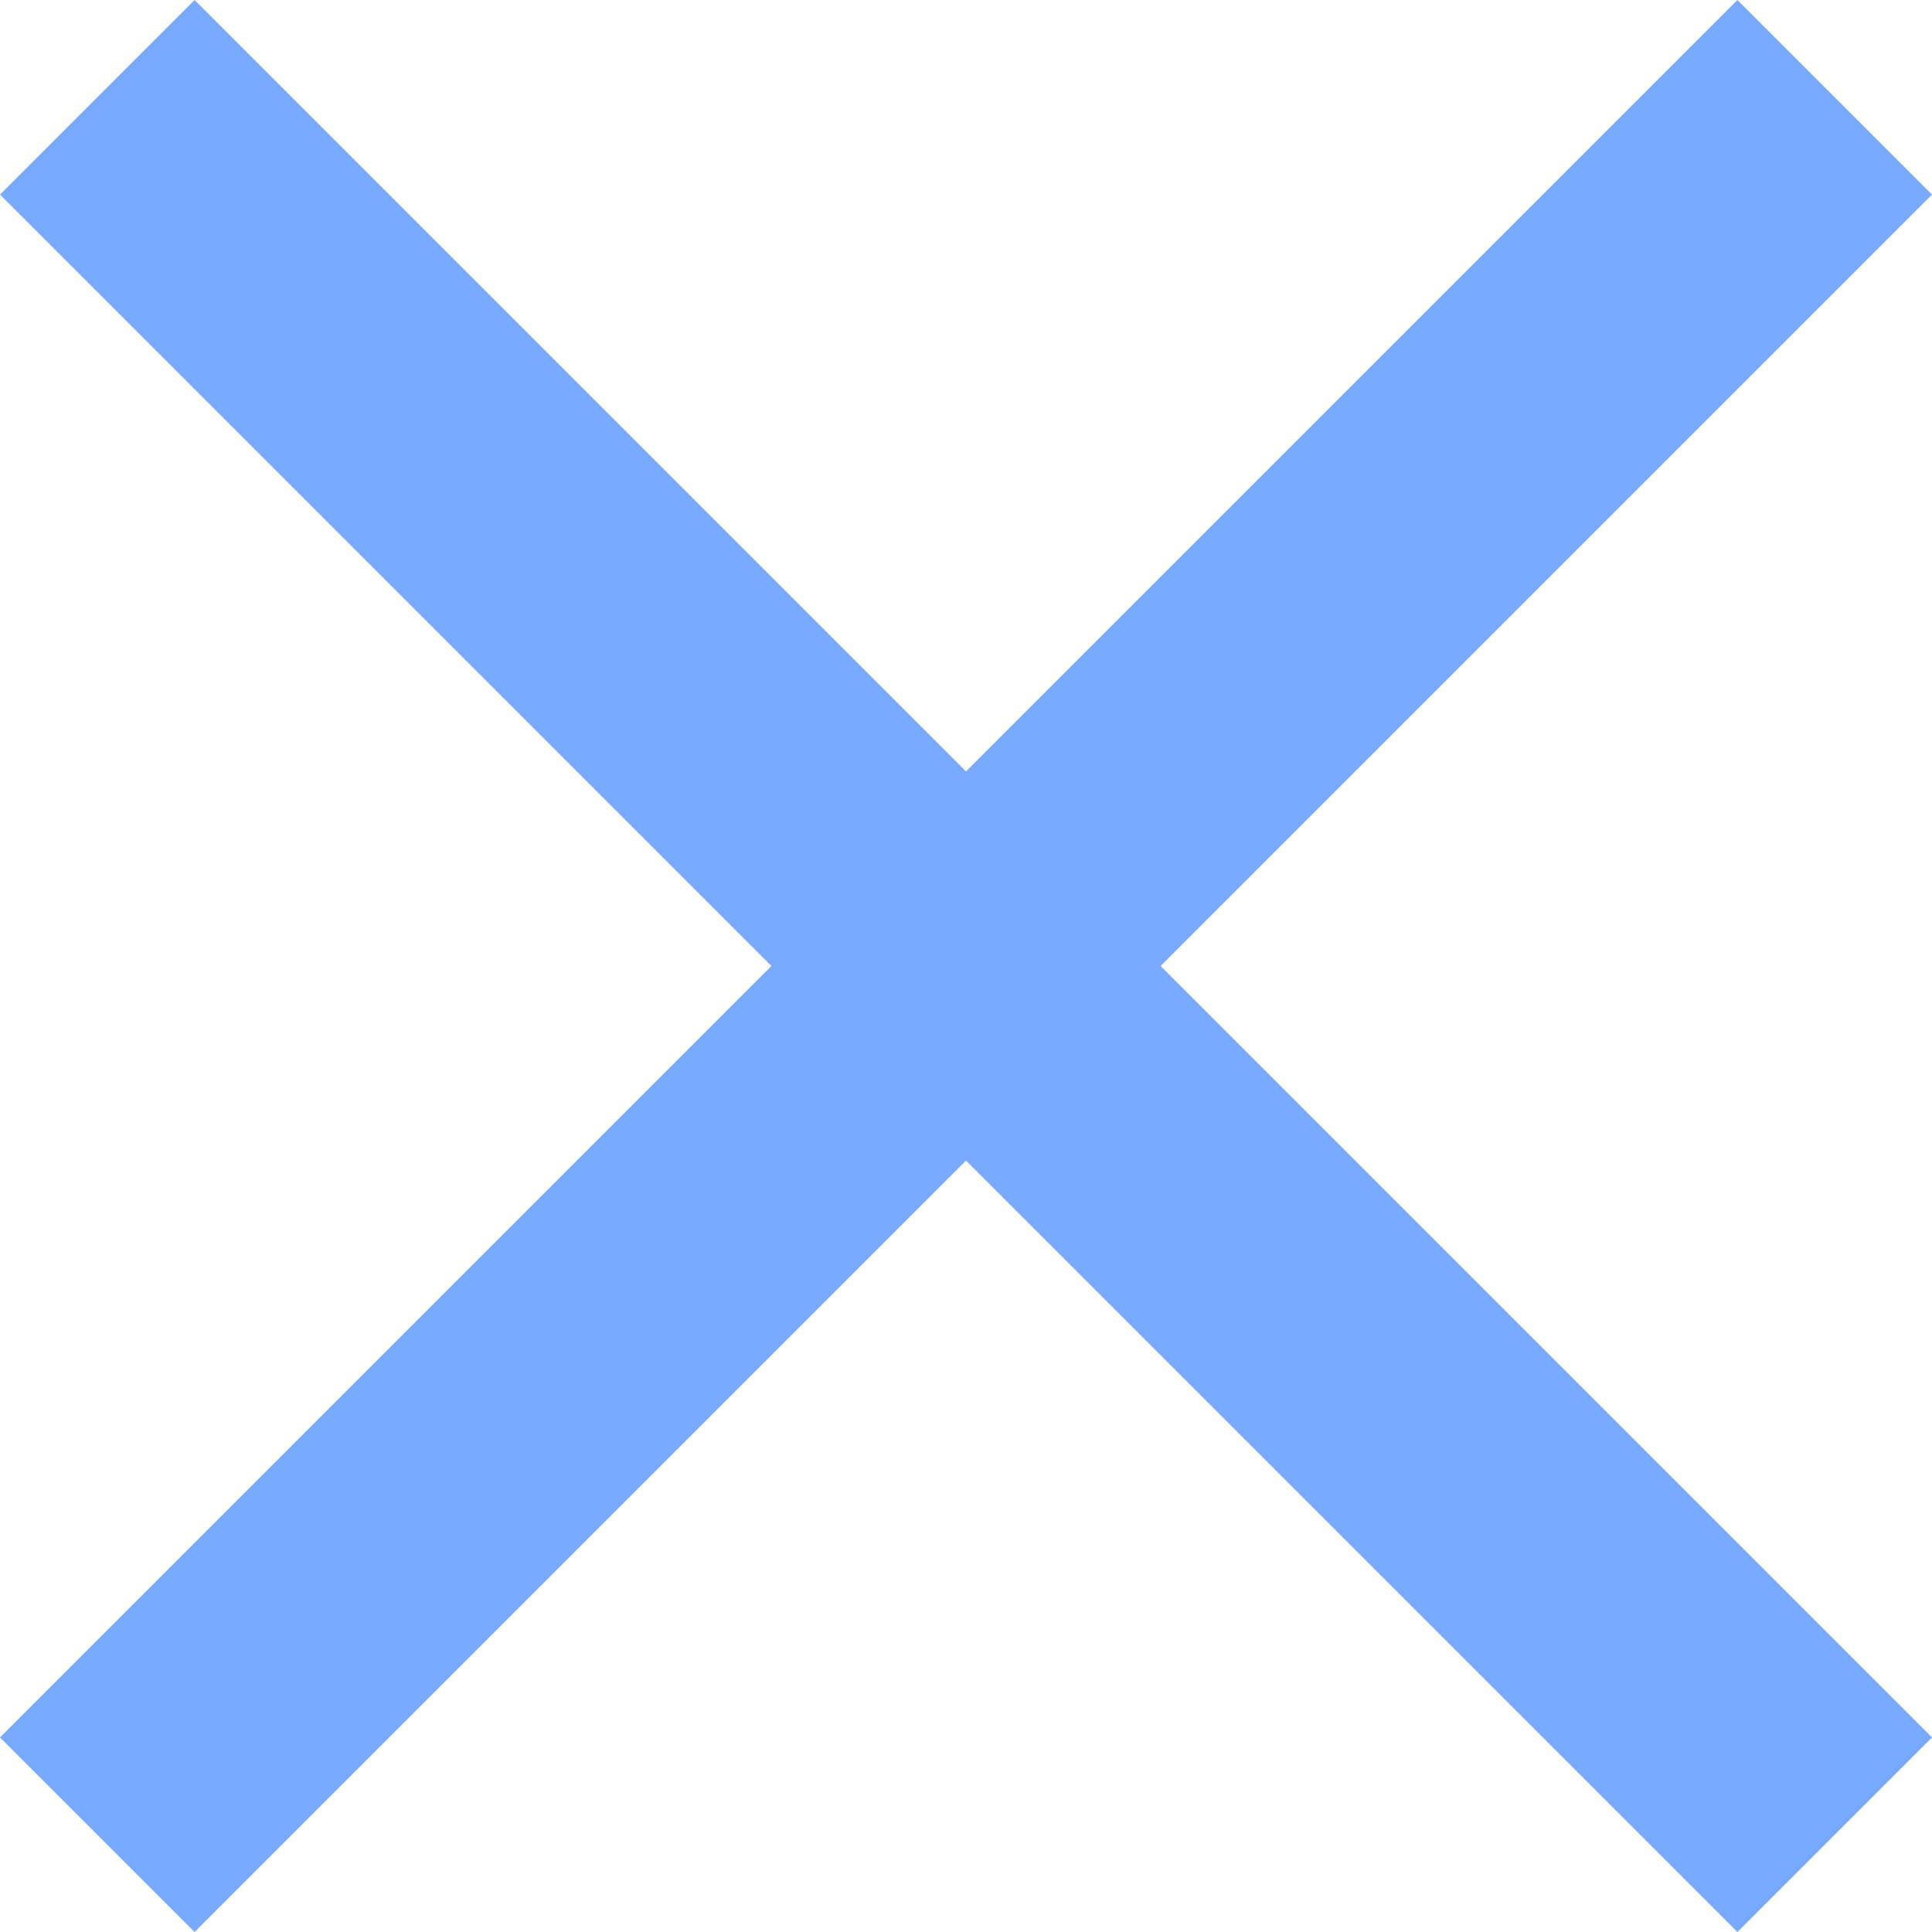
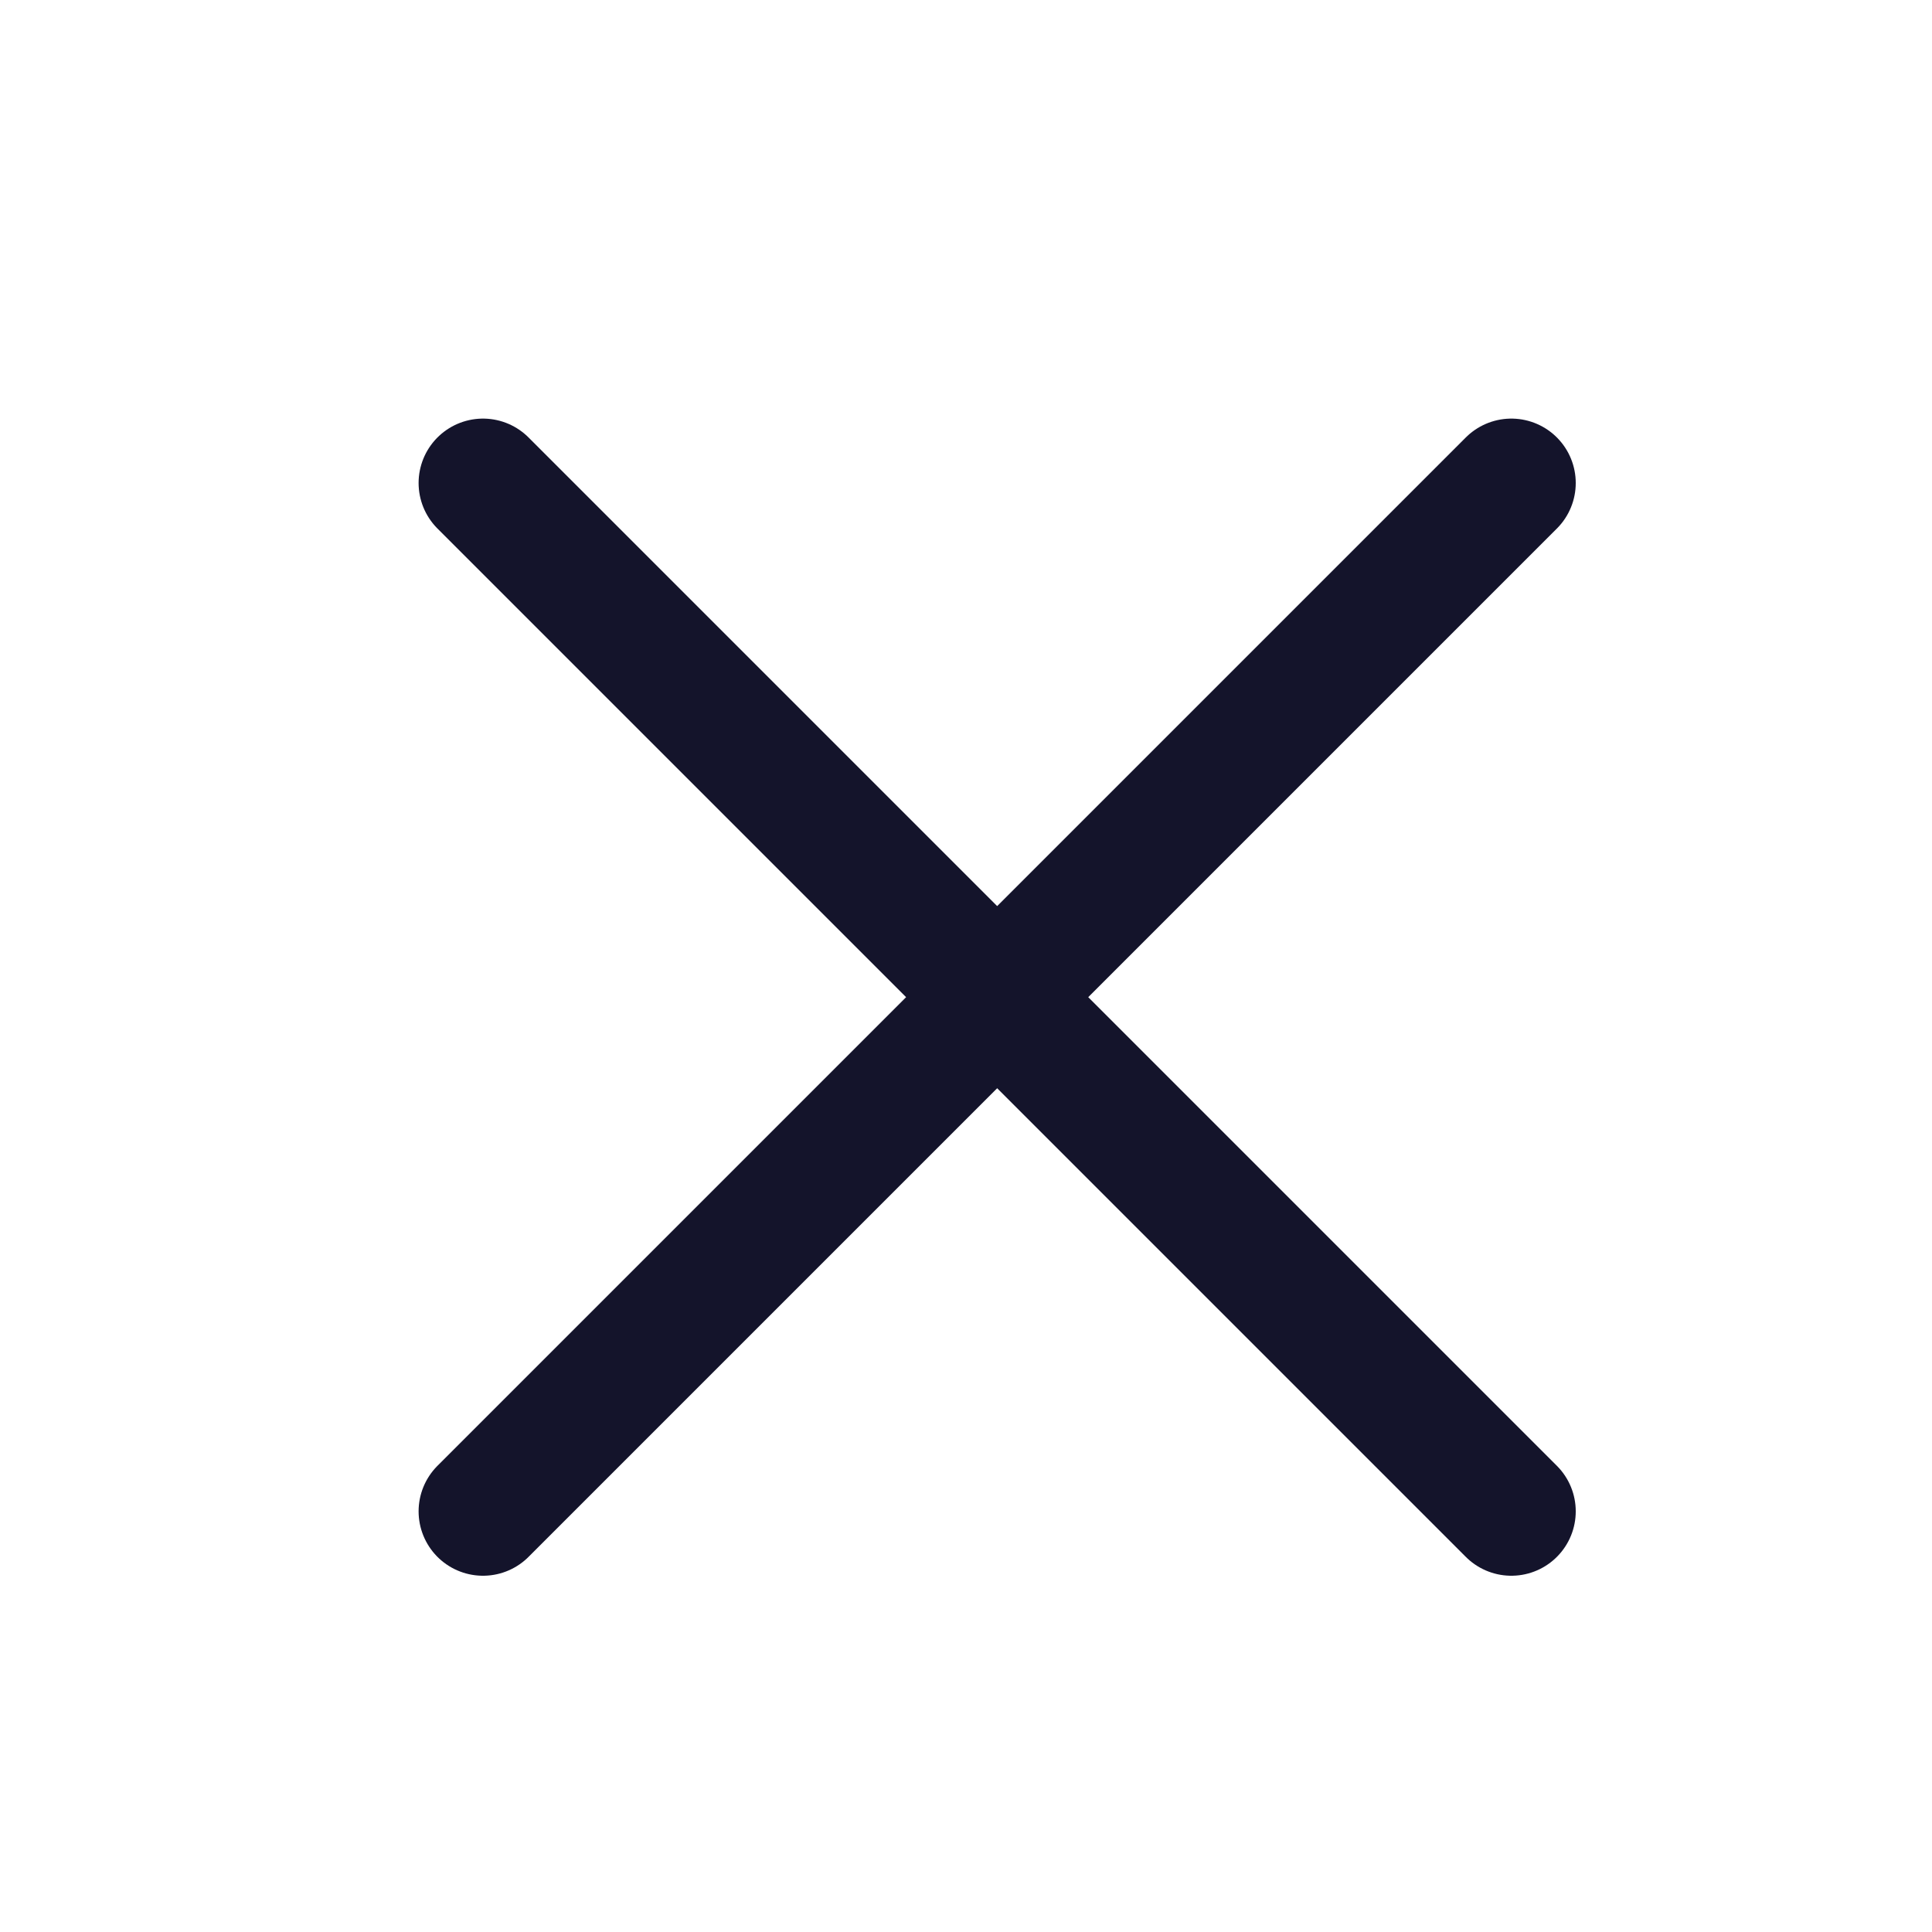
- <svg xmlns="http://www.w3.org/2000/svg" width="14" height="14" viewBox="0 0 14 14" fill="none">
-   <path d="M12.59 0L7 5.59L1.41 0L0 1.41L5.59 7L0 12.59L1.41 14L7 8.41L12.59 14L14 12.59L8.41 7L14 1.41L12.59 0Z" fill="#76A9FF" />
+ <svg xmlns="http://www.w3.org/2000/svg" width="30" height="30" viewBox="0 0 30 30" fill="none">
+   <path d="M7.5 7.5L23.468 23.468" stroke="#14142B" stroke-width="2" stroke-linecap="round" stroke-linejoin="round" />
+   <path d="M7.5 23.468L23.468 7.5" stroke="#14142B" stroke-width="2" stroke-linecap="round" stroke-linejoin="round" />
</svg>
